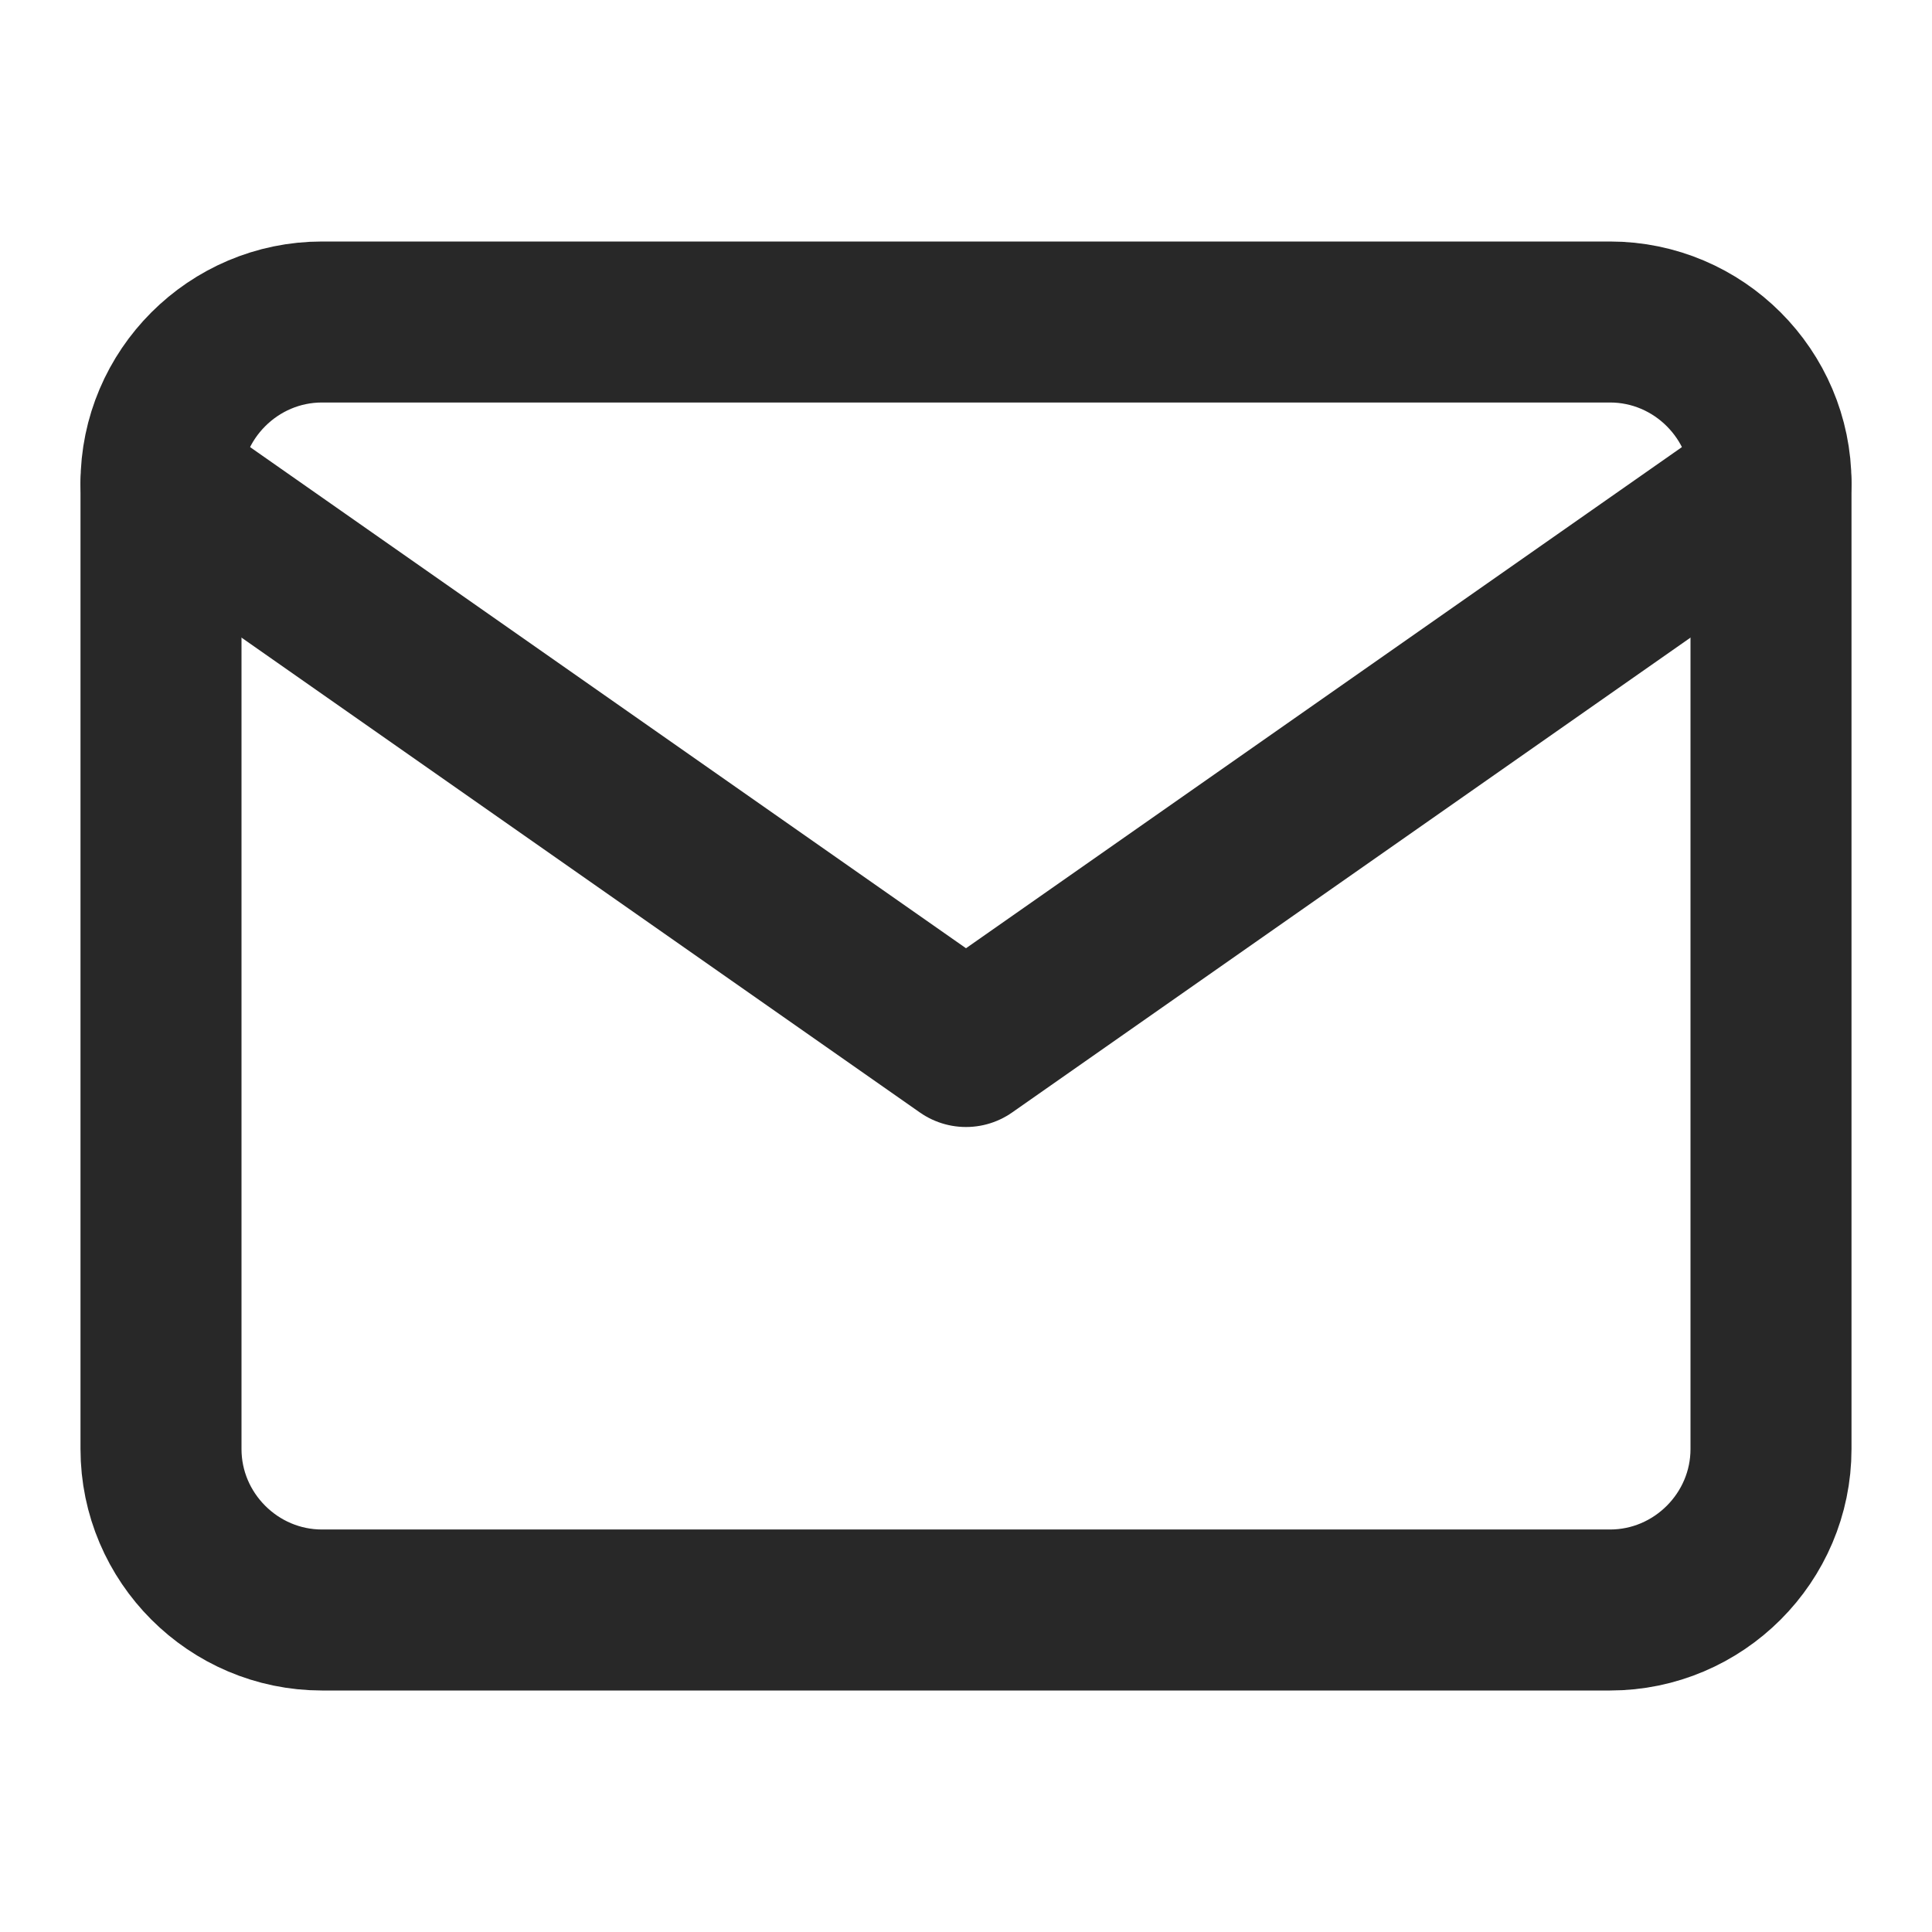
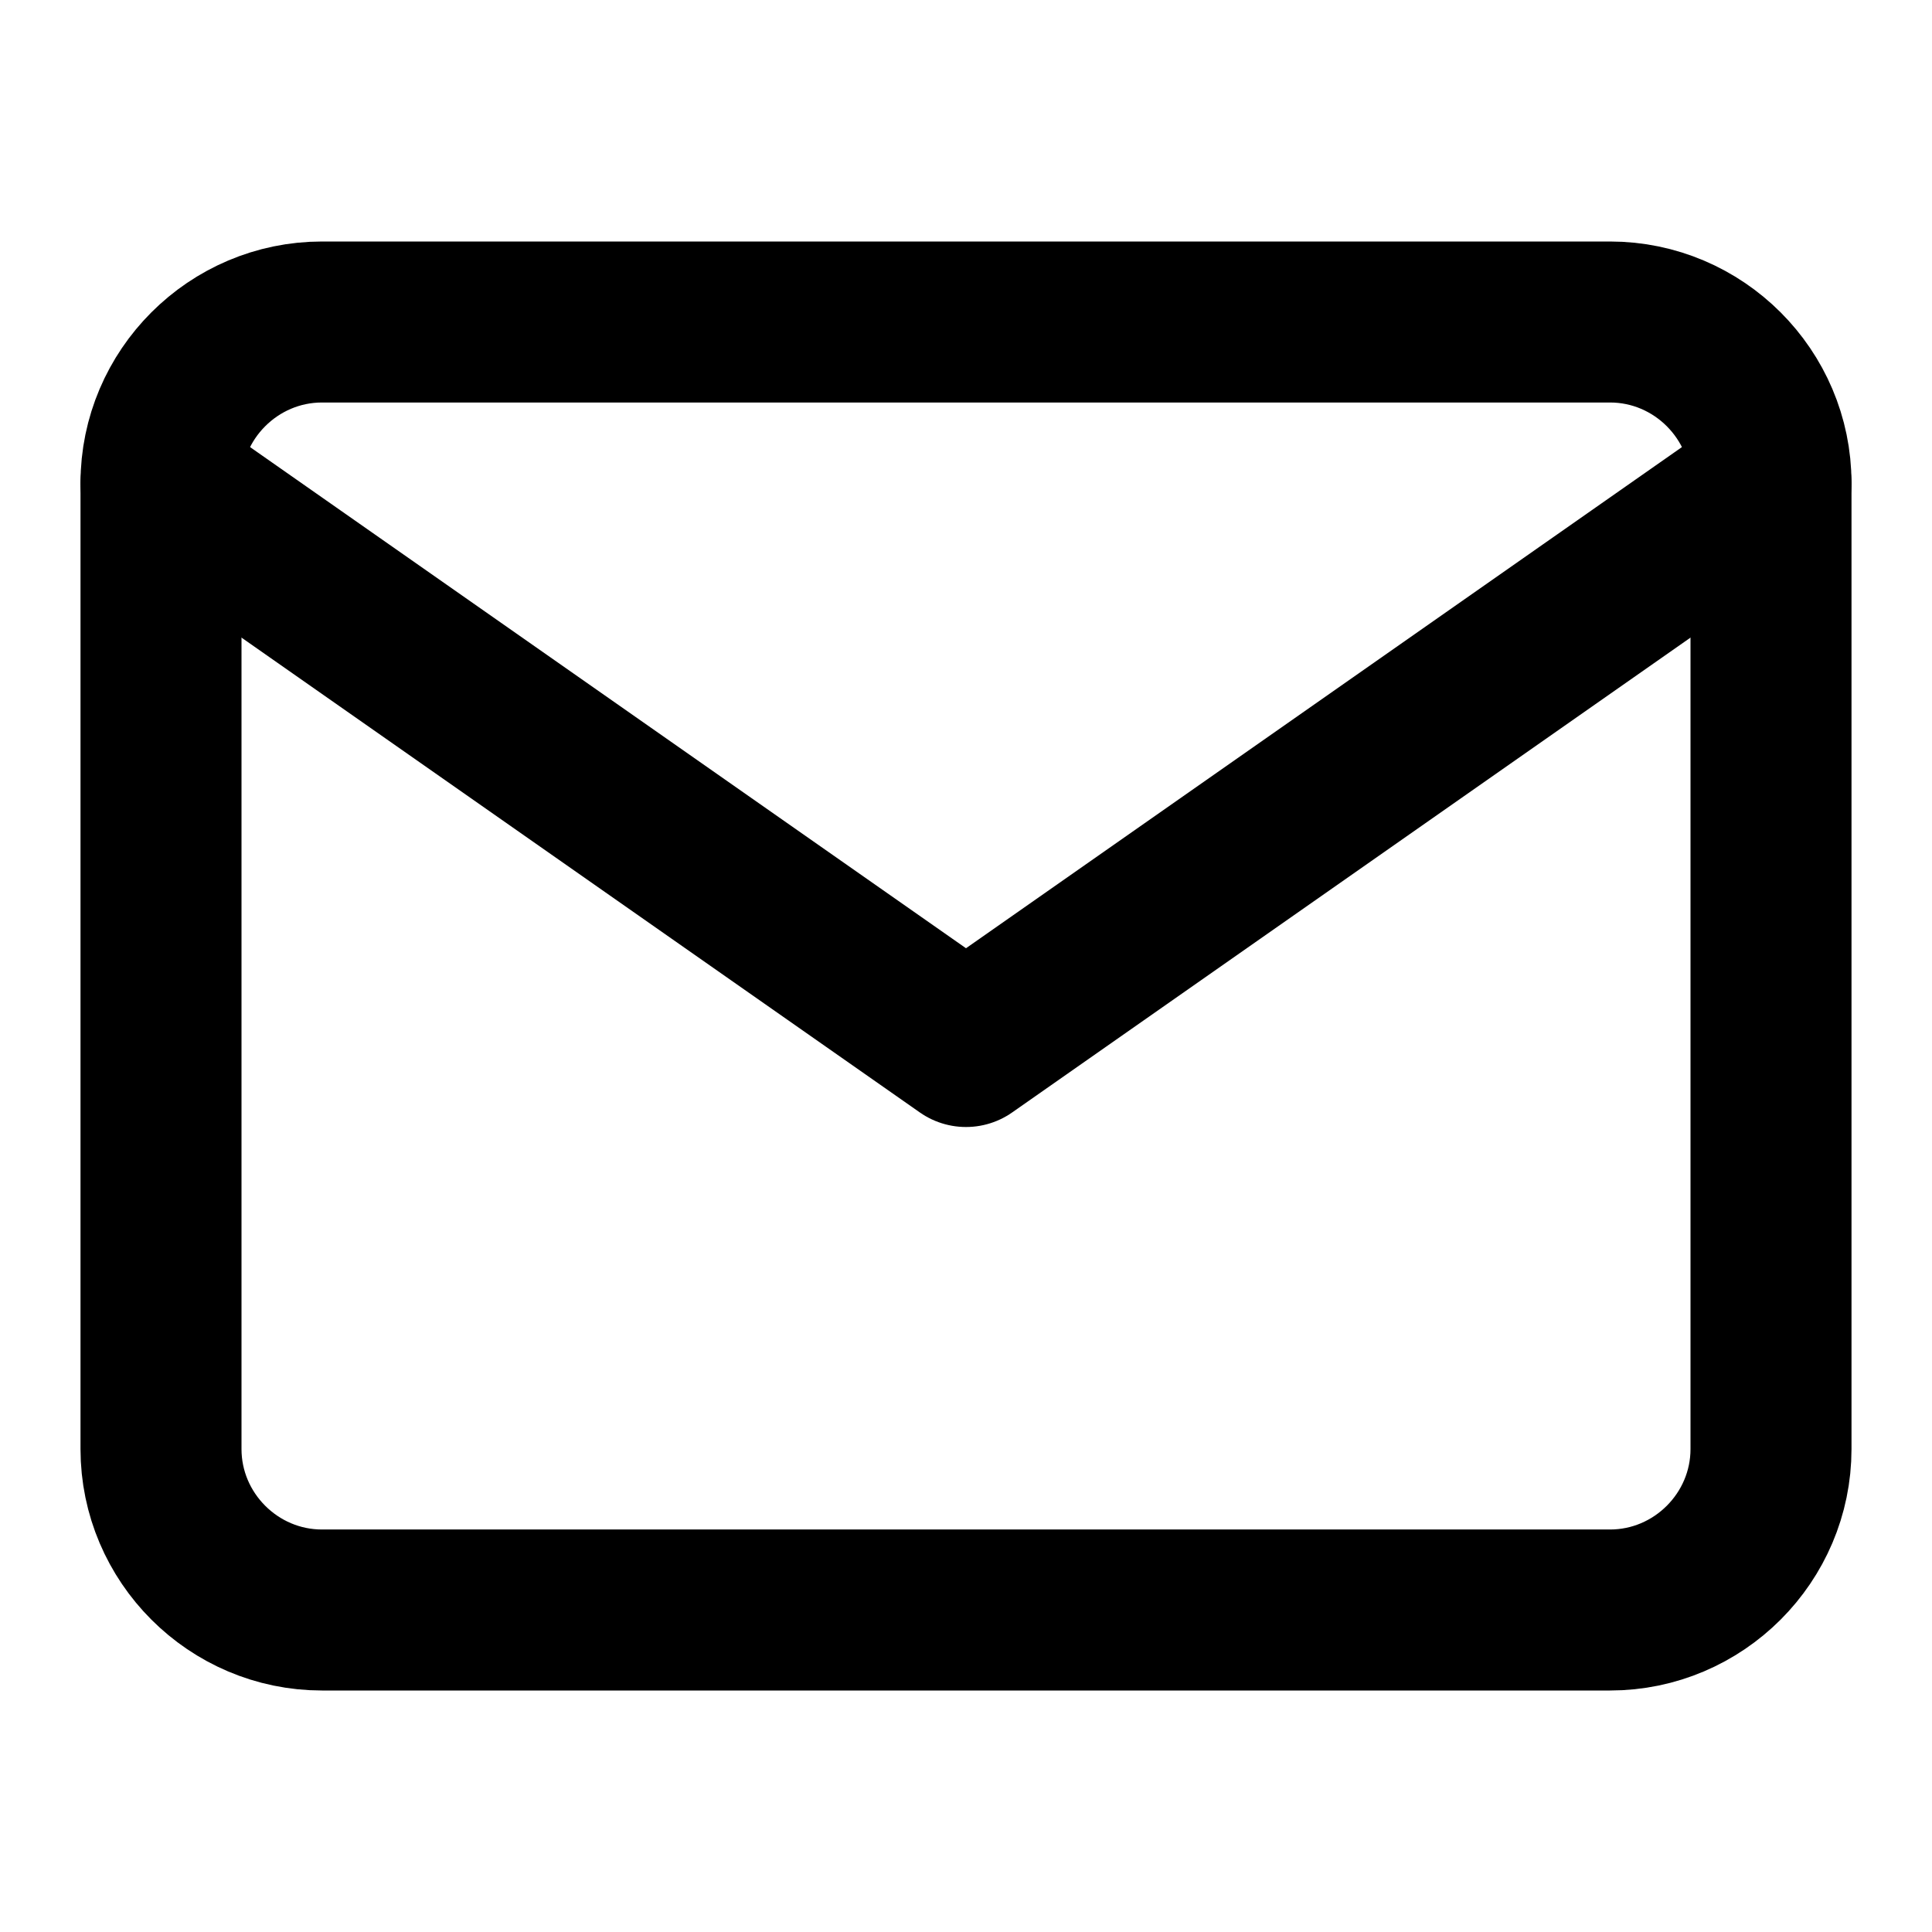
- <svg xmlns="http://www.w3.org/2000/svg" width="24" height="24" viewBox="0 0 24 24" fill="none" stroke="#282828" stroke-width="2" stroke-linecap="round" stroke-linejoin="round" class="feather feather-mail">
+ <svg xmlns="http://www.w3.org/2000/svg" width="24" height="24" viewBox="0 0 24 24" fill="none" stroke="currentColor" stroke-width="2" stroke-linecap="round" stroke-linejoin="round" class="feather feather-mail">
  <path d="M4 4h16c1.1 0 2 .9 2 2v12c0 1.1-.9 2-2 2H4c-1.1 0-2-.9-2-2V6c0-1.1.9-2 2-2z" />
  <polyline points="22,6 12,13 2,6" />
</svg>
